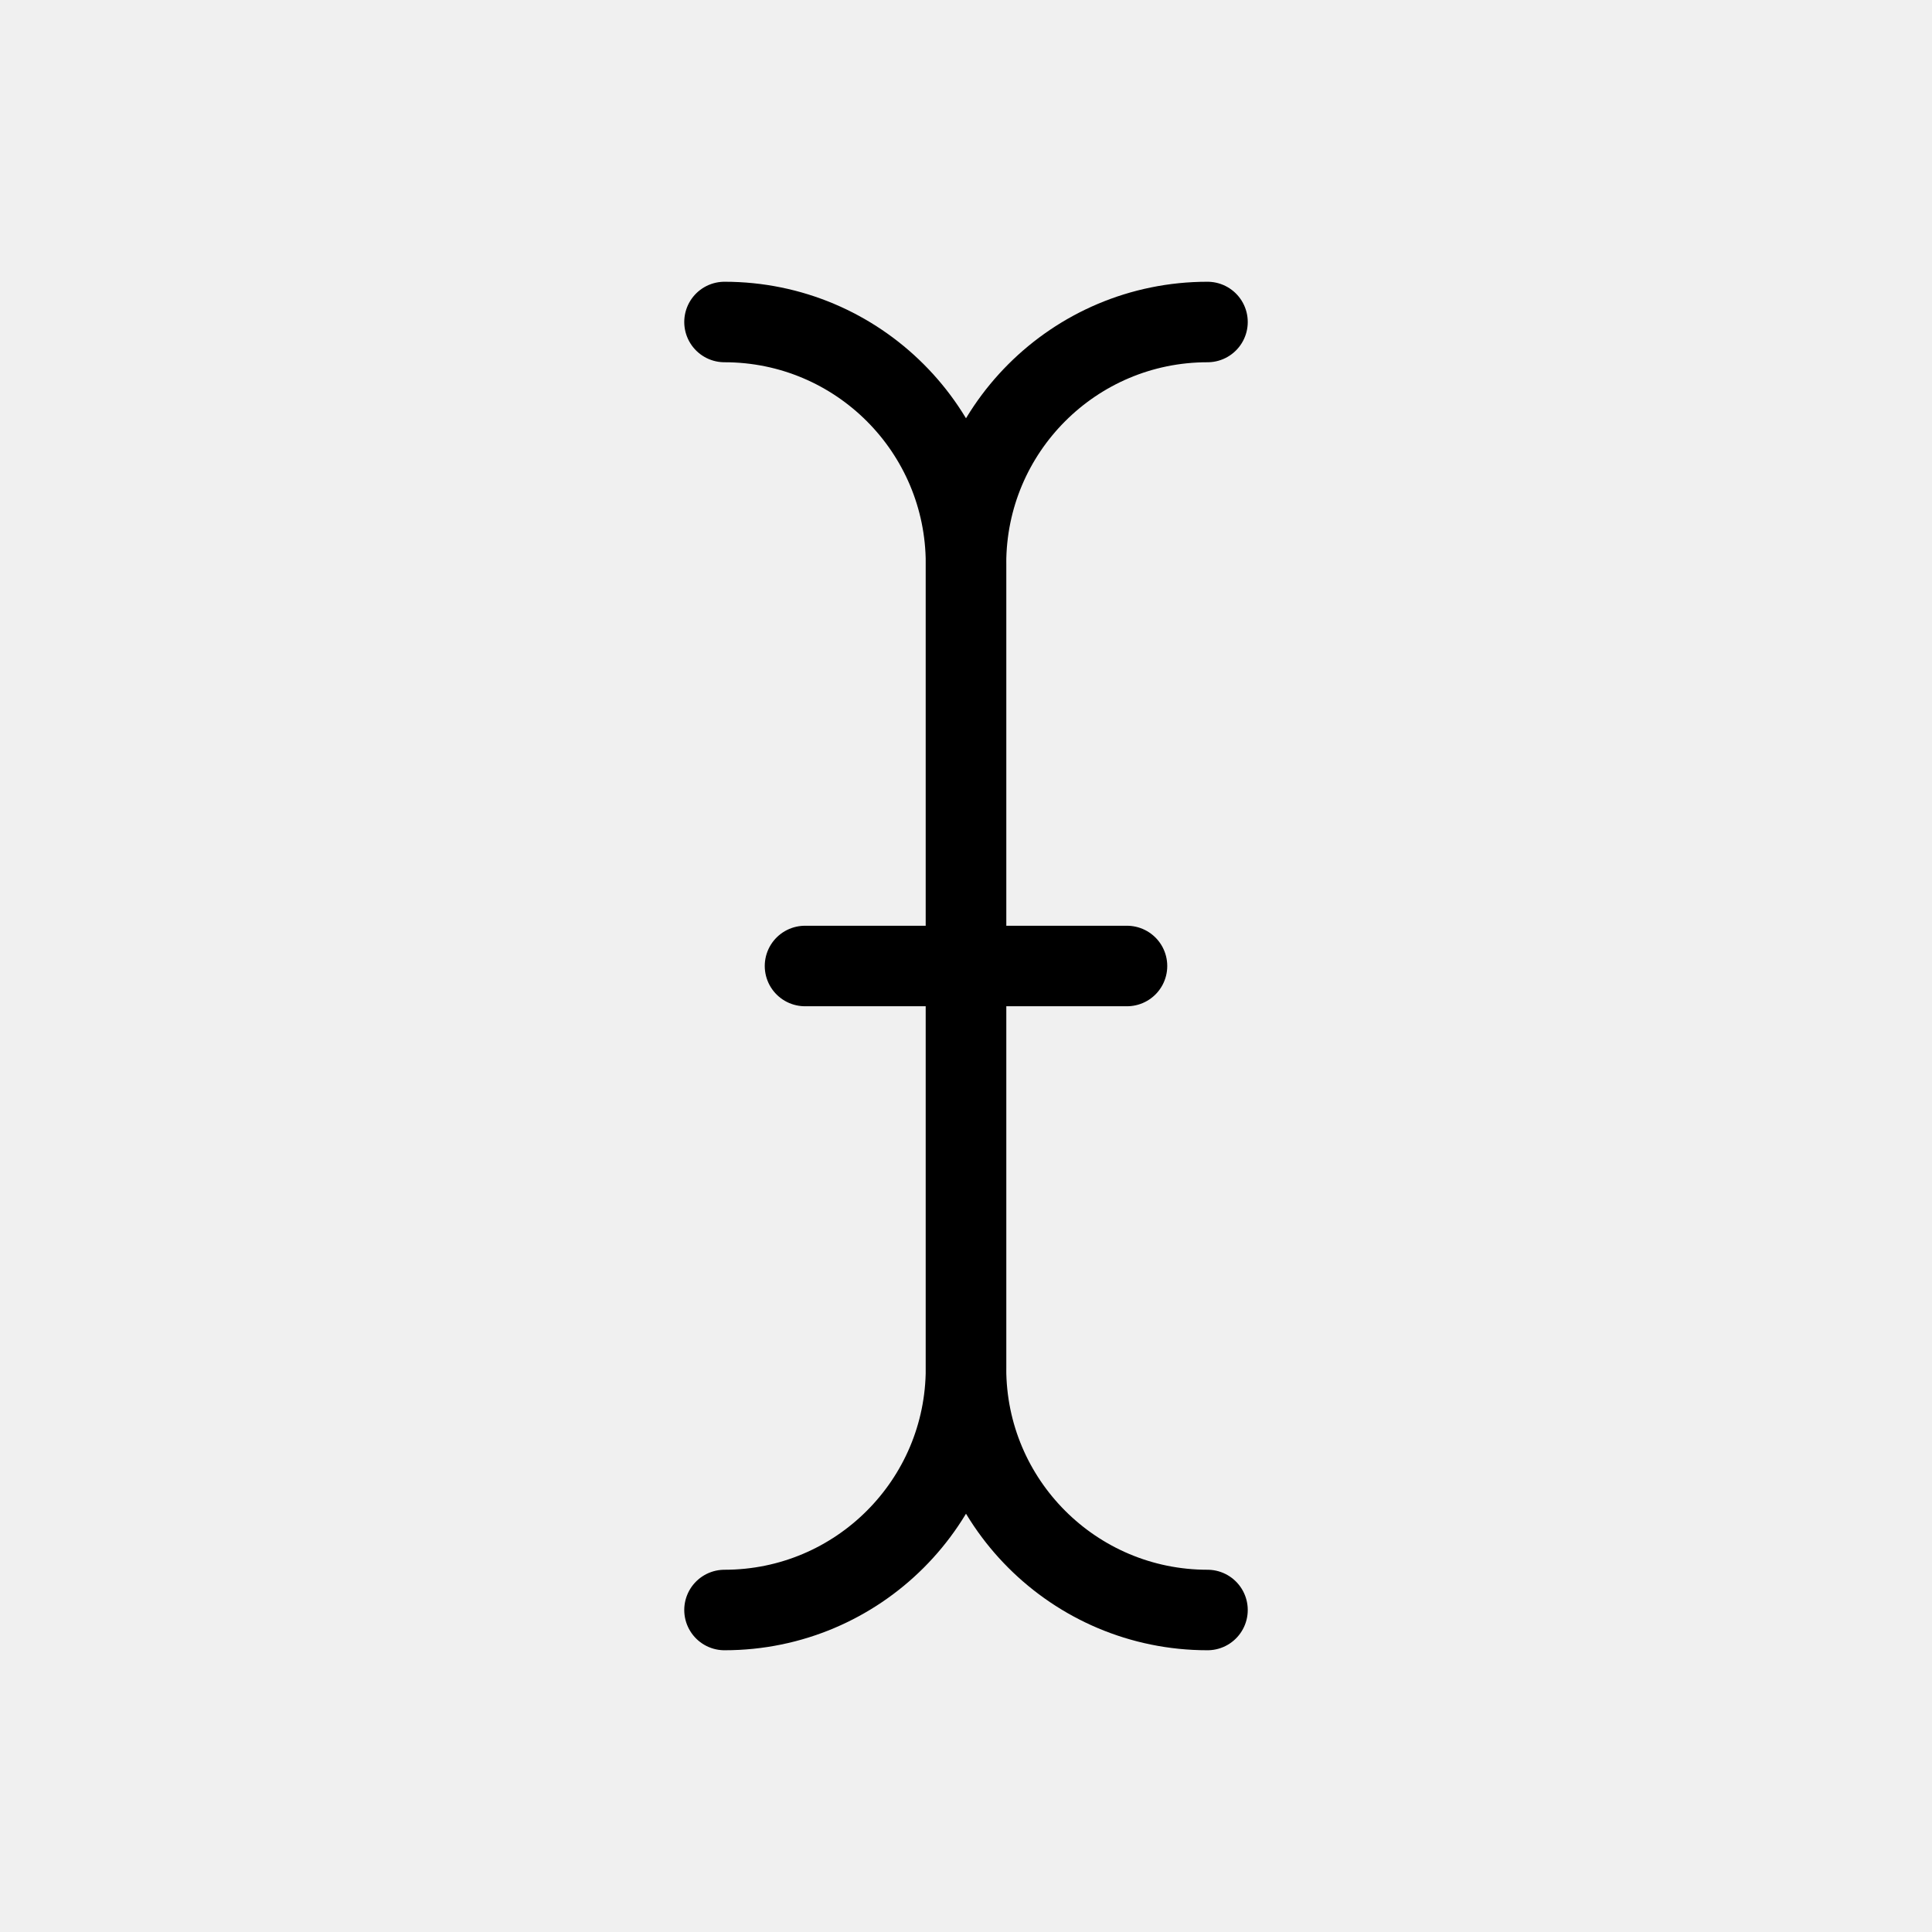
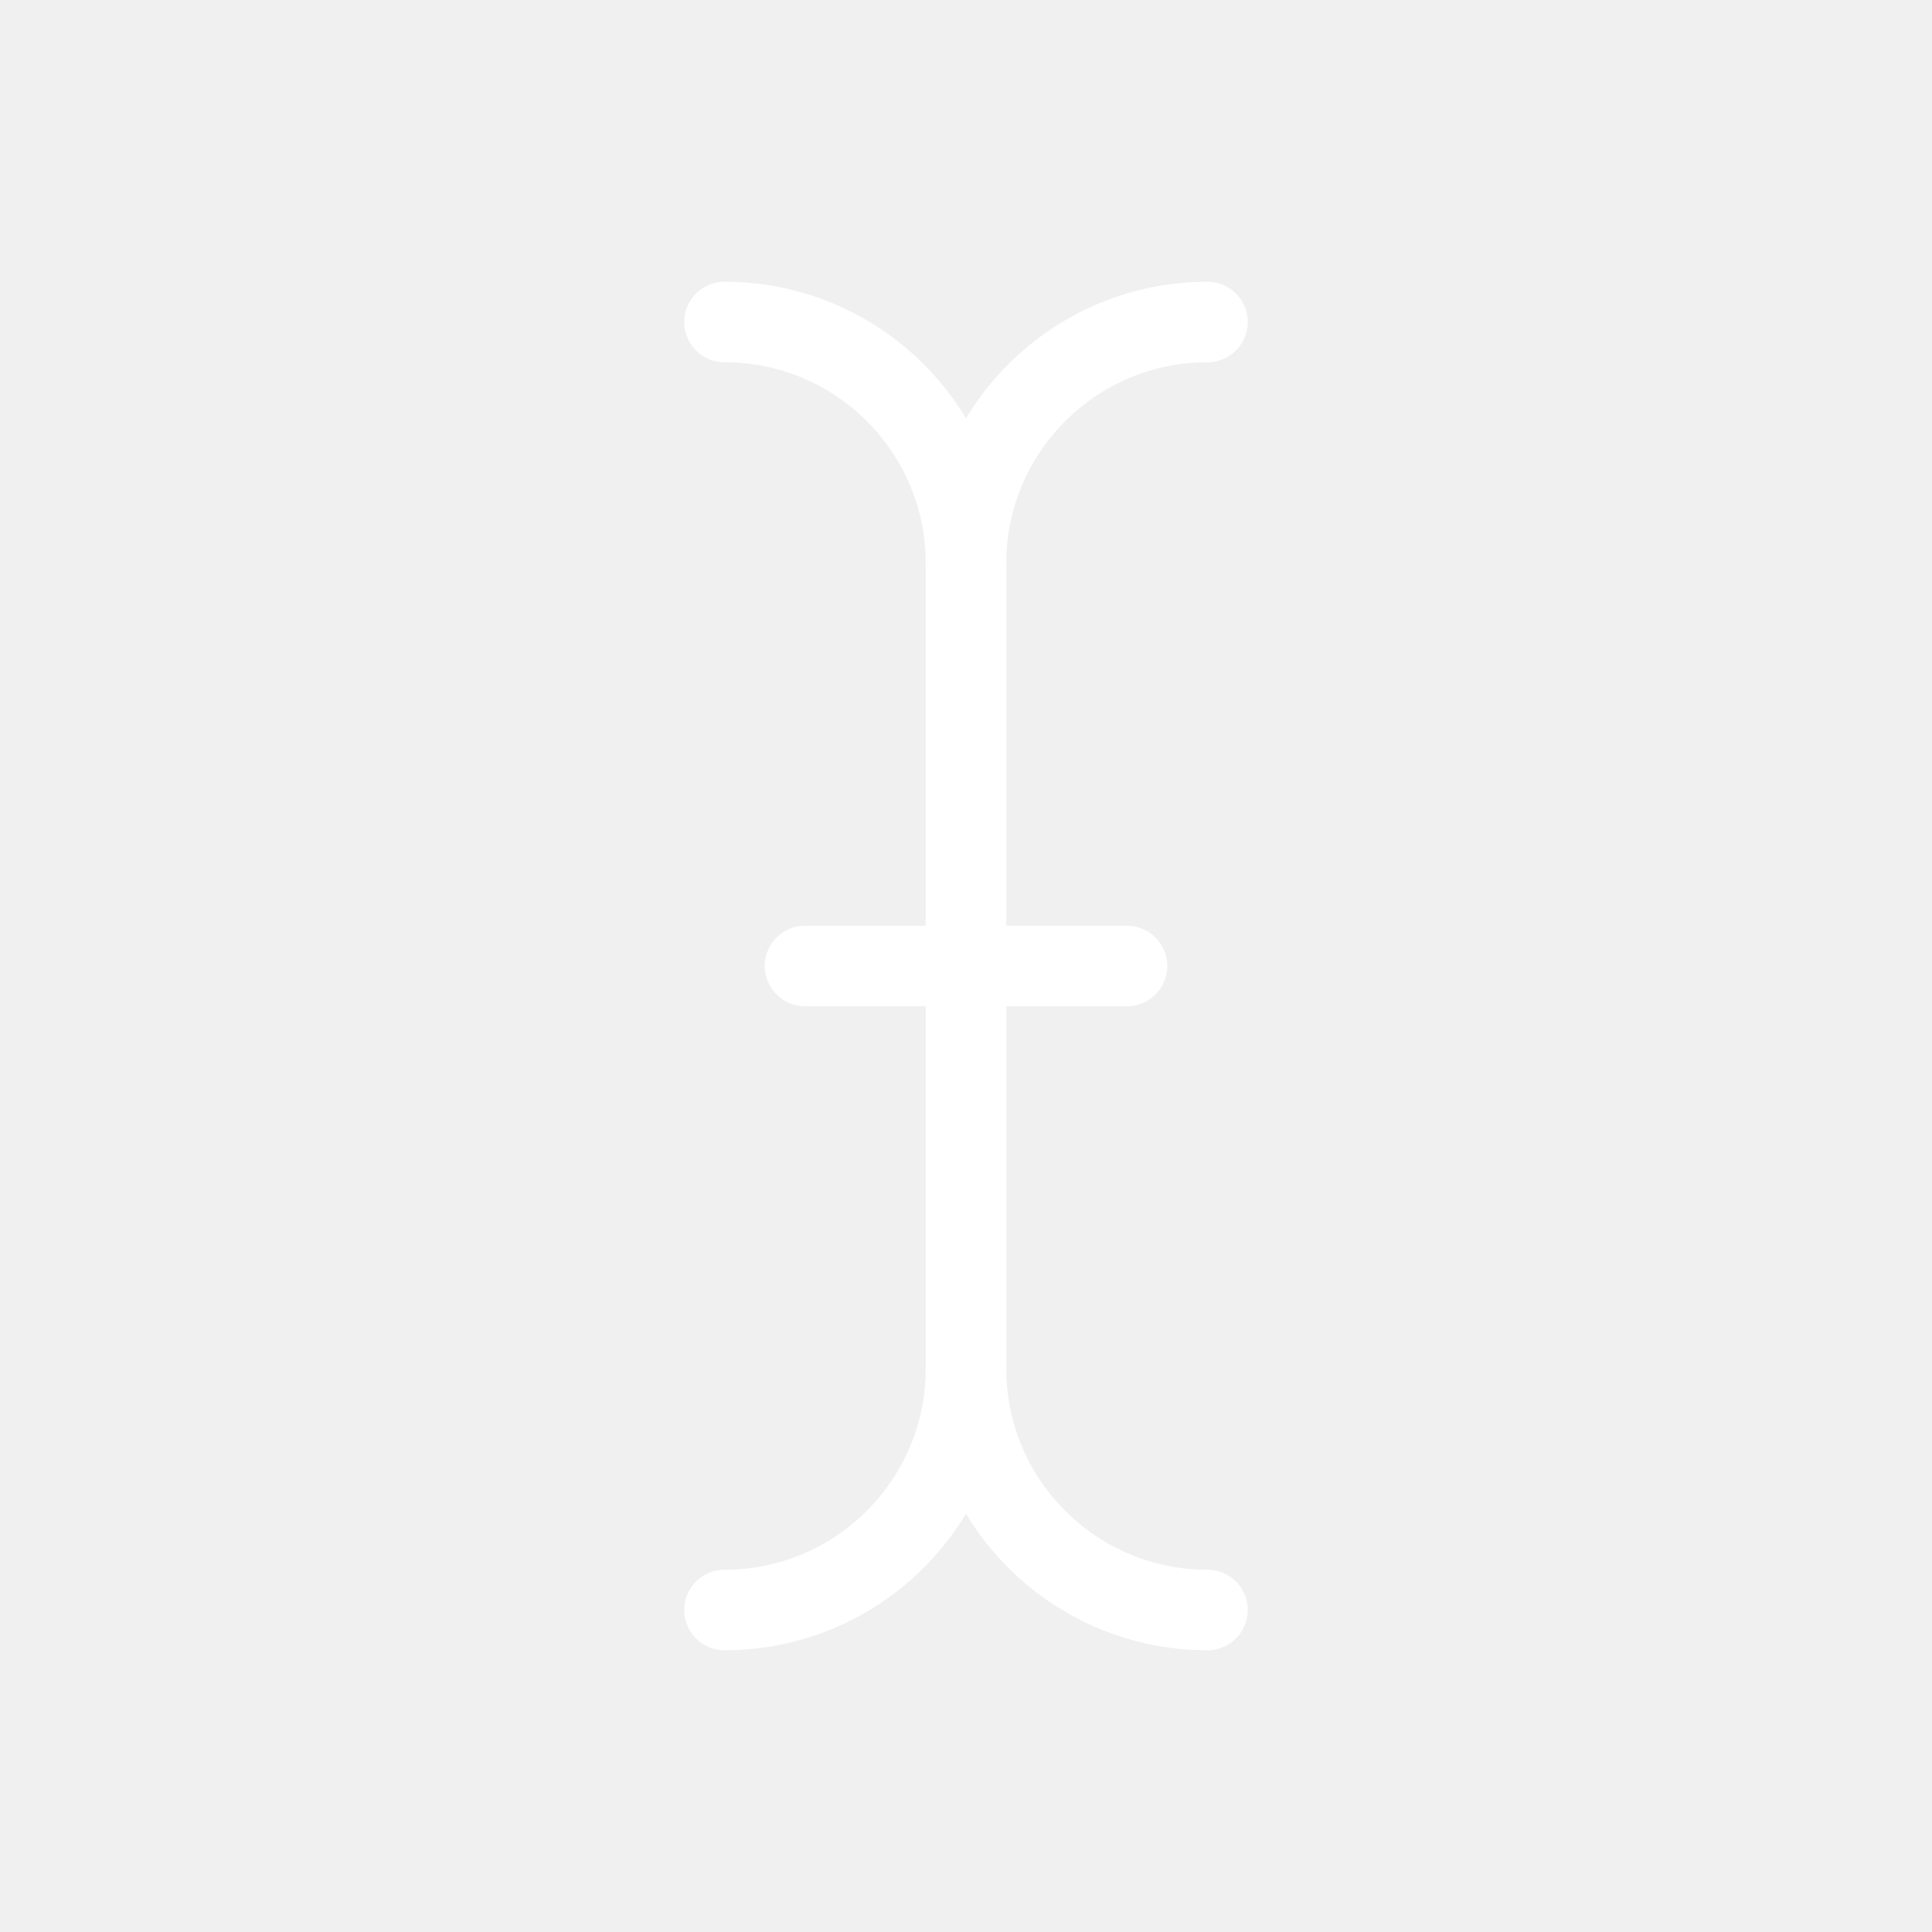
<svg xmlns="http://www.w3.org/2000/svg" width="24px" height="24px" viewBox="0 0 24 24" version="1.1">
-   <g id="Icons-/-24x24-/-Black-/-cursor-text" stroke="none" stroke-width="1" fill="none" fill-rule="evenodd">
-     <polygon id="Path" points="0 0 24 0 24 24 0 24" />
-     <line x1="10" y1="12" x2="14" y2="12" id="Path" stroke="#000000" stroke-linecap="round" stroke-linejoin="round" />
-     <path d="M9,4 C10.657,4 12,5.343 12,7 L12,17 C12,18.657 10.657,20 9,20" id="Path" stroke="#000000" stroke-linecap="round" stroke-linejoin="round" />
-     <path d="M15,4 C13.343,4 12,5.343 12,7 L12,17 C12,18.657 13.343,20 15,20" id="Path" stroke="#000000" stroke-linecap="round" stroke-linejoin="round" />
+   <g id="iPhone-X" stroke="none" stroke-width="1" fill="none" fill-rule="evenodd">
+     <g id="Screen-030" transform="translate(-82, -714)">
+       <g id="CTA-Area" transform="translate(0, 714)">
+         <g id="Icons-/-24x24-/-Light-/-cursor-text" transform="translate(82, 0)">
+           <polygon id="Path" points="0 0 24 0 24 24 0 24" />
+           <line x1="10" y1="12" x2="14" y2="12" id="Path" stroke="#FFFFFF" stroke-linecap="round" stroke-linejoin="round" />
+           <path d="M9,4 C10.657,4 12,5.343 12,7 L12,17 C12,18.657 10.657,20 9,20" id="Path" stroke="#FFFFFF" stroke-linecap="round" stroke-linejoin="round" />
+           <path d="M15,4 C13.343,4 12,5.343 12,7 L12,17 C12,18.657 13.343,20 15,20" id="Path" stroke="#FFFFFF" stroke-linecap="round" stroke-linejoin="round" />
+         </g>
+       </g>
+     </g>
  </g>
</svg>
